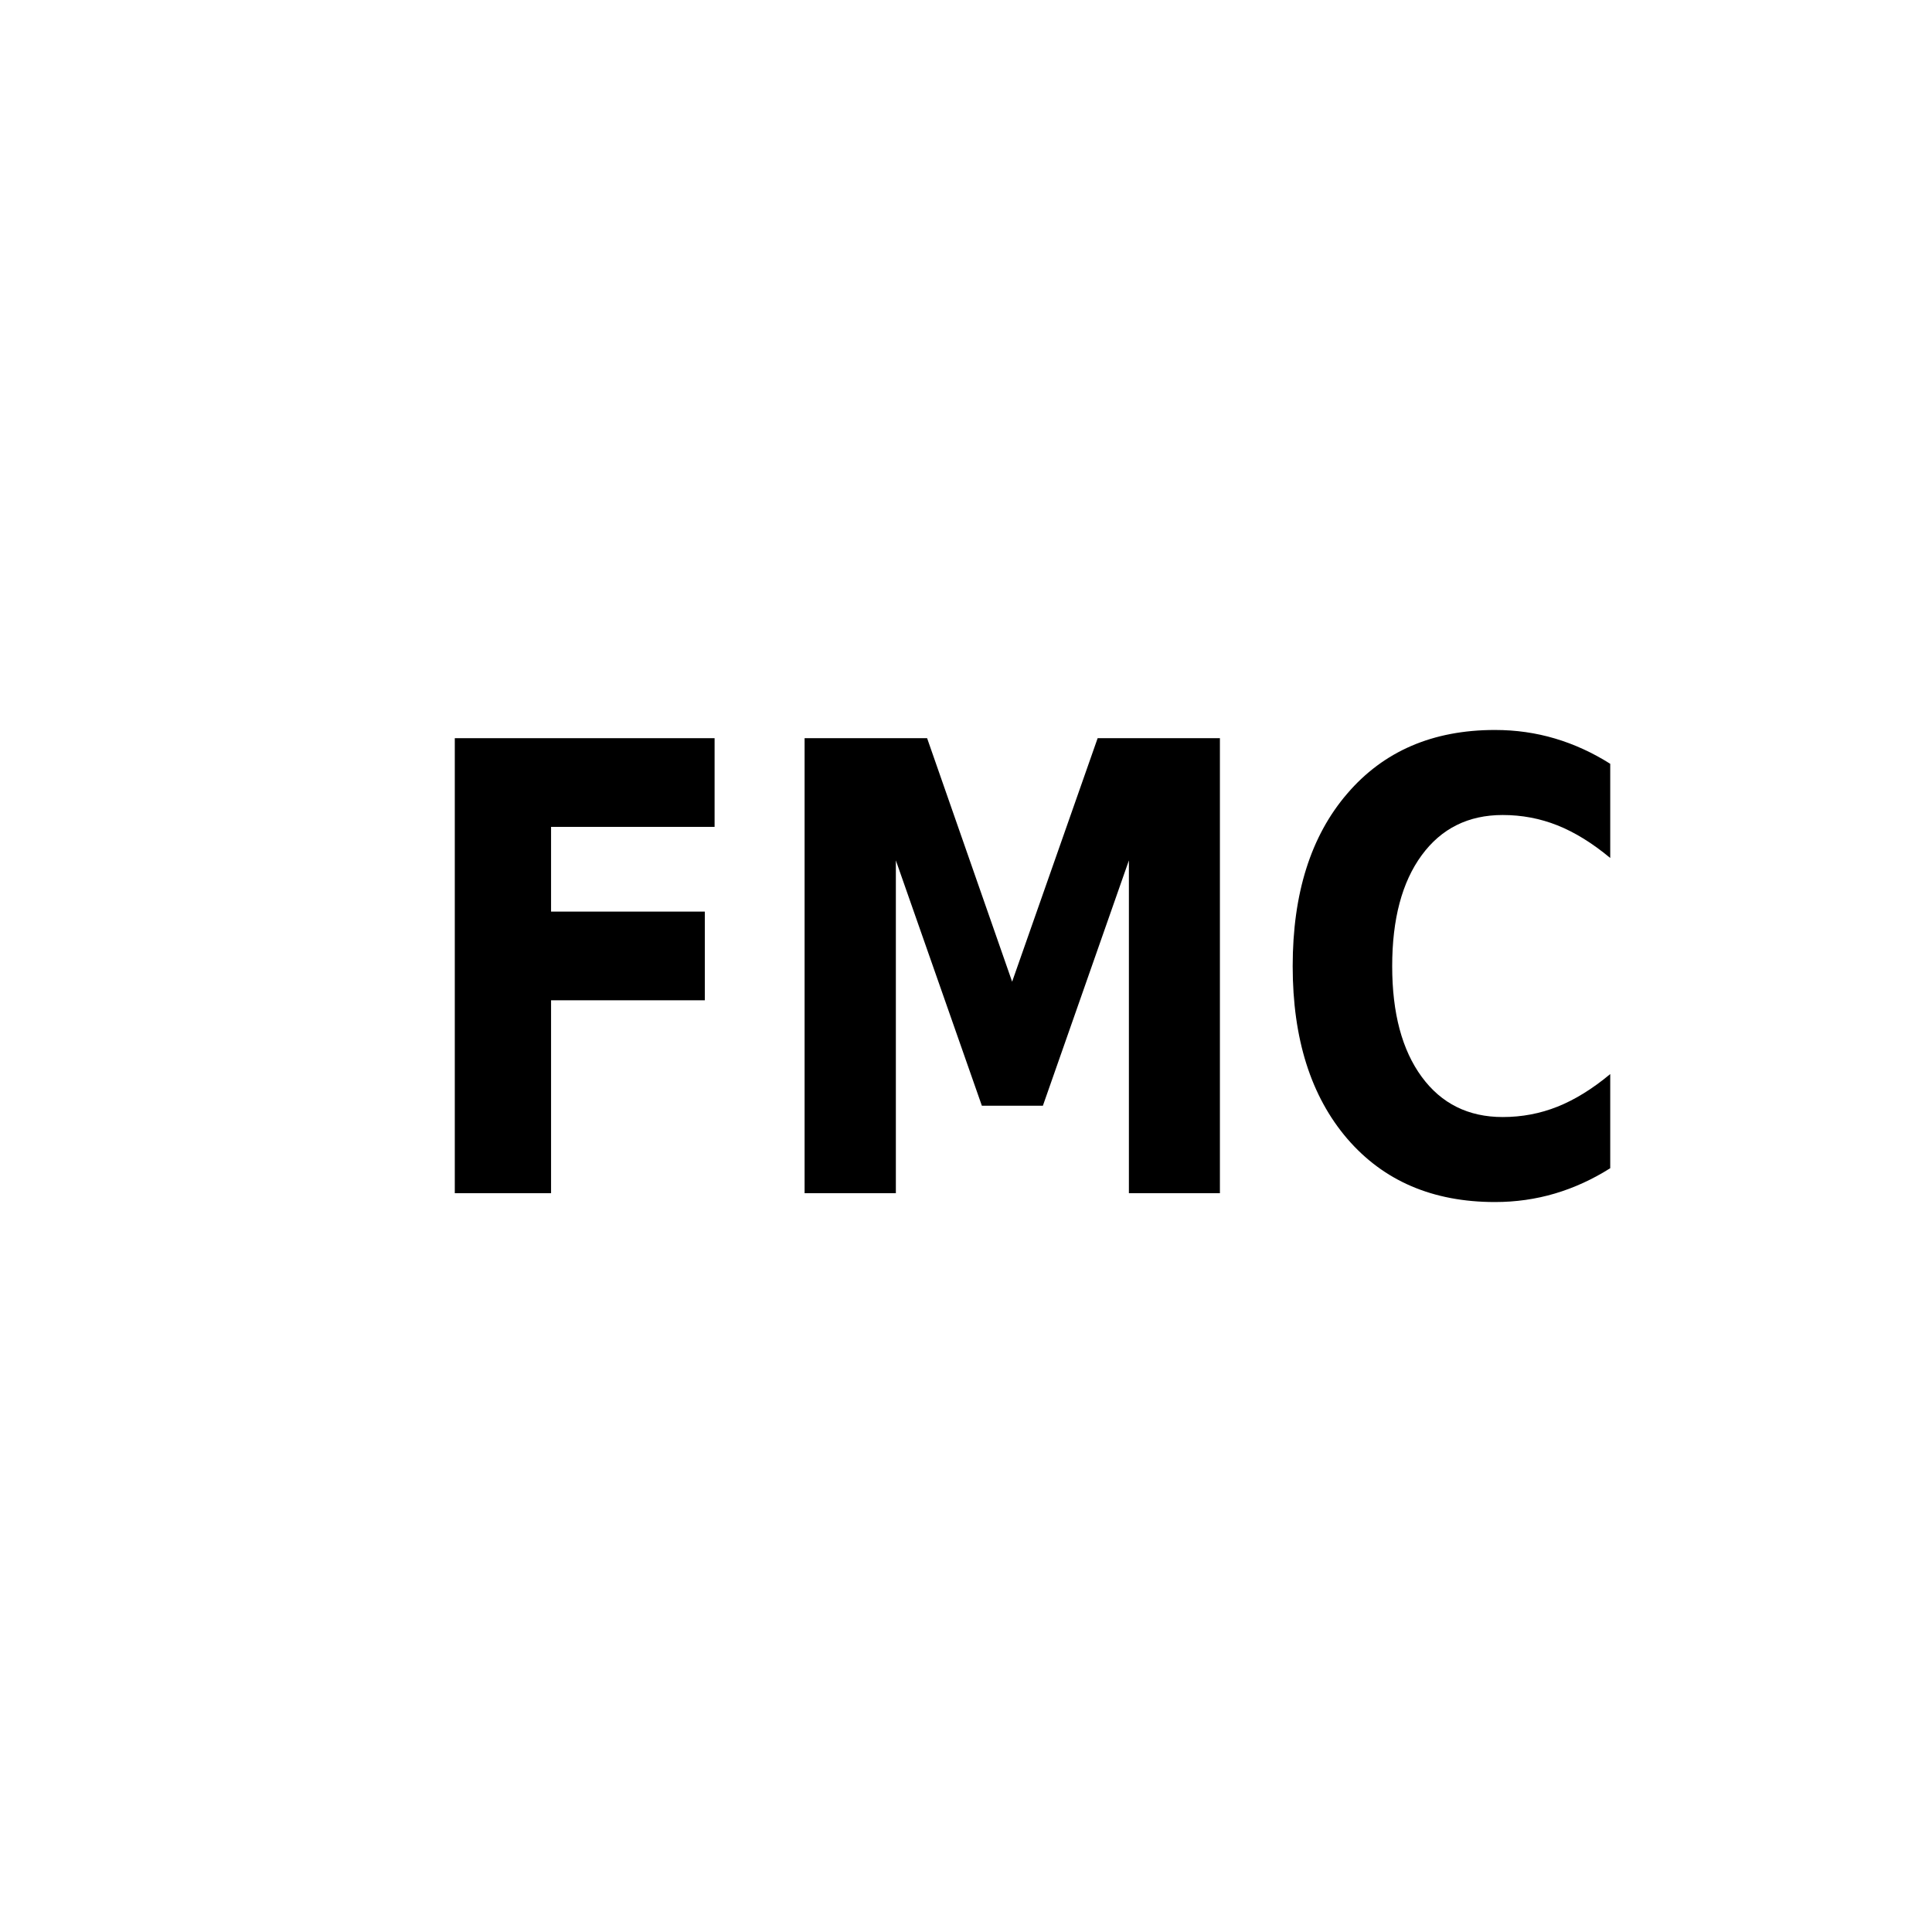
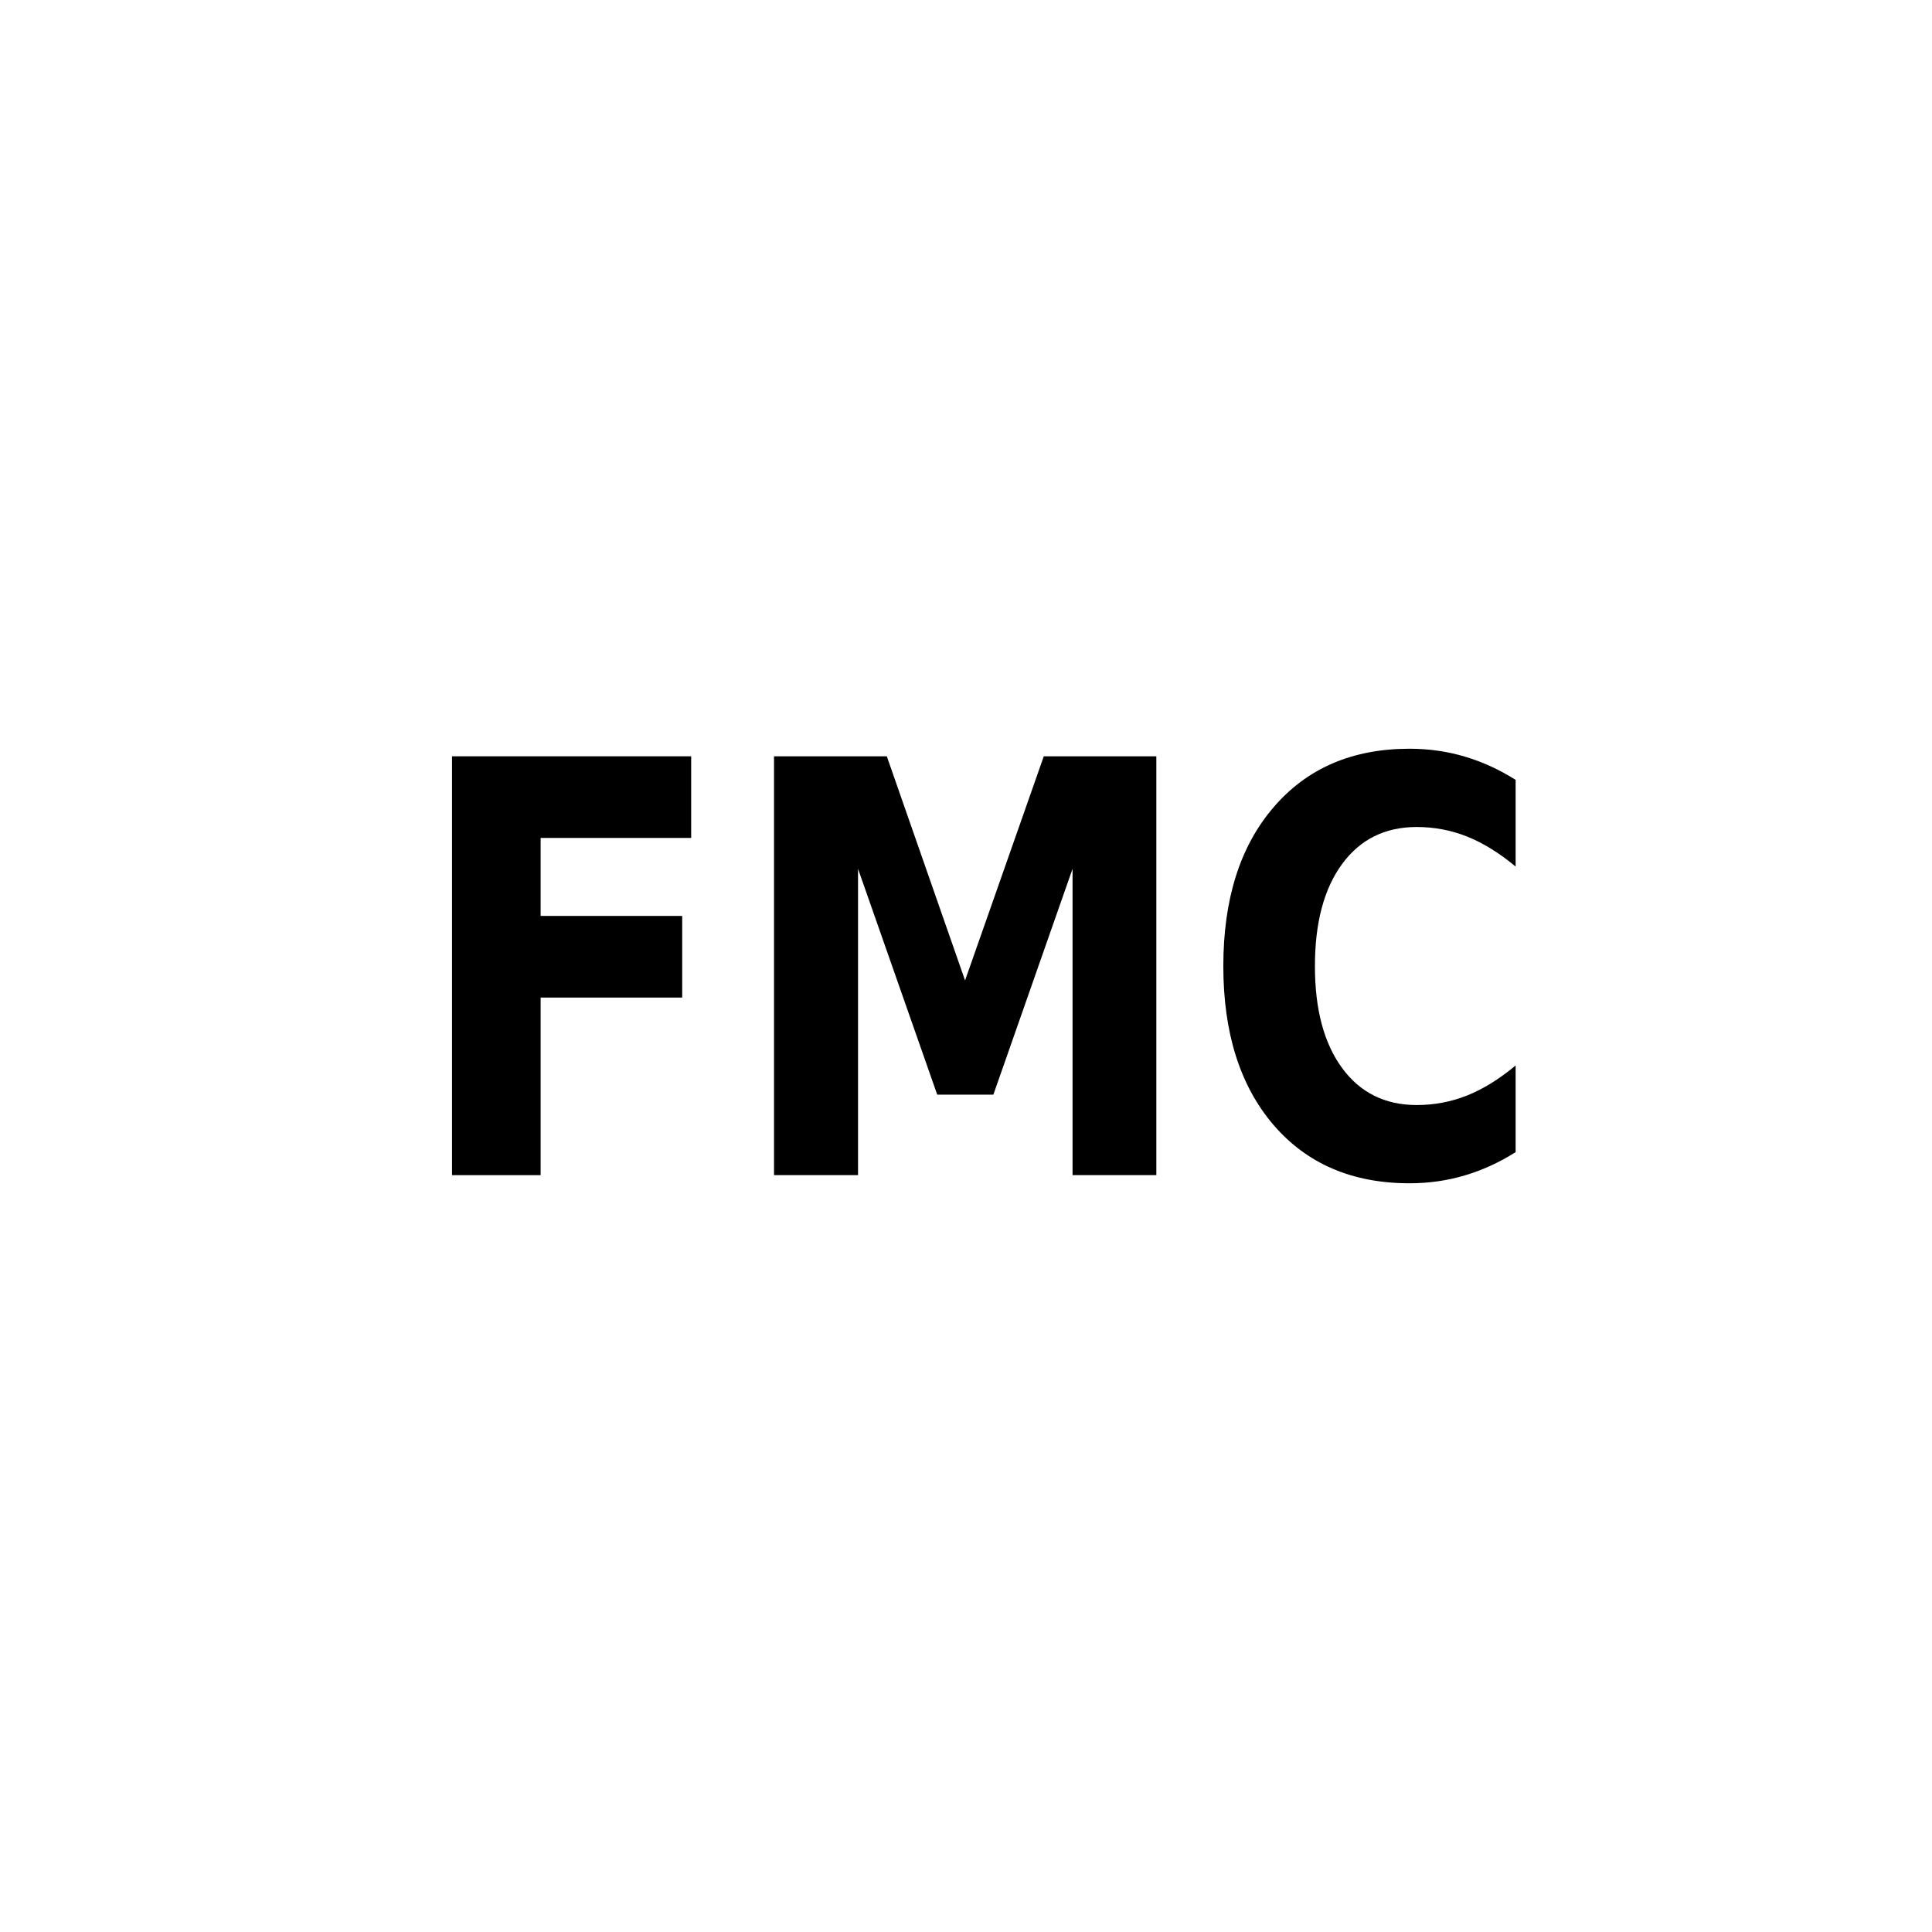
- <svg xmlns="http://www.w3.org/2000/svg" width="210mm" height="210mm" viewBox="0 0 210 210">
-   <g aria-label="FMC" style="font-weight:700;font-size:61.45px;line-height:1.25;-inkscape-font-specification:'sans-serif, Bold';stroke-width:1.536">
-     <path d="M49.434 80.238h28.238v9.64H59.898v9.209h16.715v9.64H59.898v20.969H49.434Z" />
-     <path d="M87.456 80.238h13.317l9.241 26.468 9.295-26.468h13.29v49.457h-9.893V93.522l-9.349 26.666h-6.632L97.376 93.522v36.173h-9.92Z" />
-     <path d="M175.025 126.979q-2.881 1.822-6.006 2.749-3.126.928-6.523.928-10.138 0-16.062-6.89-5.925-6.923-5.925-18.749 0-11.859 5.925-18.749 5.925-6.923 16.062-6.923 3.397 0 6.523.928 3.126.928 6.006 2.749v10.236q-2.908-2.418-5.735-3.544-2.827-1.126-5.952-1.126-5.599 0-8.806 4.373-3.207 4.373-3.207 12.058 0 7.652 3.207 12.025 3.207 4.373 8.806 4.373 3.126 0 5.952-1.126 2.827-1.126 5.735-3.544z" />
+ <svg xmlns="http://www.w3.org/2000/svg" width="210mm" height="210mm" viewBox="0 0 210 210" version="1.1" id="svg10">
+   <defs id="defs14" />
+   <g aria-label="FMC" style="font-weight:700;font-size:61.45px;line-height:1.25;-inkscape-font-specification:'sans-serif, Bold';stroke-width:1.536" id="g8" transform="matrix(0.9205318,0,0,0.9205318,3.627006,8.344164)">
+     <path d="m 49.434,80.238 h 28.238 v 9.64 H 59.898 v 9.209 h 16.715 v 9.64 H 59.898 v 20.969 H 49.434 Z" id="path2" />
+     <path d="m 87.456,80.238 h 13.317 l 9.241,26.468 9.295,-26.468 h 13.29 v 49.457 h -9.893 V 93.522 l -9.349,26.666 h -6.632 L 97.376,93.522 v 36.173 h -9.92 z" id="path4" />
+     <path d="m 175.025,126.979 q -2.881,1.822 -6.006,2.749 -3.126,0.928 -6.523,0.928 -10.138,0 -16.062,-6.89 -5.925,-6.923 -5.925,-18.749 0,-11.859 5.925,-18.749 5.925,-6.923 16.062,-6.923 3.397,0 6.523,0.928 3.126,0.928 6.006,2.749 v 10.236 q -2.908,-2.418 -5.735,-3.544 -2.827,-1.126 -5.952,-1.126 -5.599,0 -8.806,4.373 -3.207,4.373 -3.207,12.058 0,7.652 3.207,12.025 3.207,4.373 8.806,4.373 3.126,0 5.952,-1.126 2.827,-1.126 5.735,-3.544 z" id="path6" />
  </g>
</svg>
